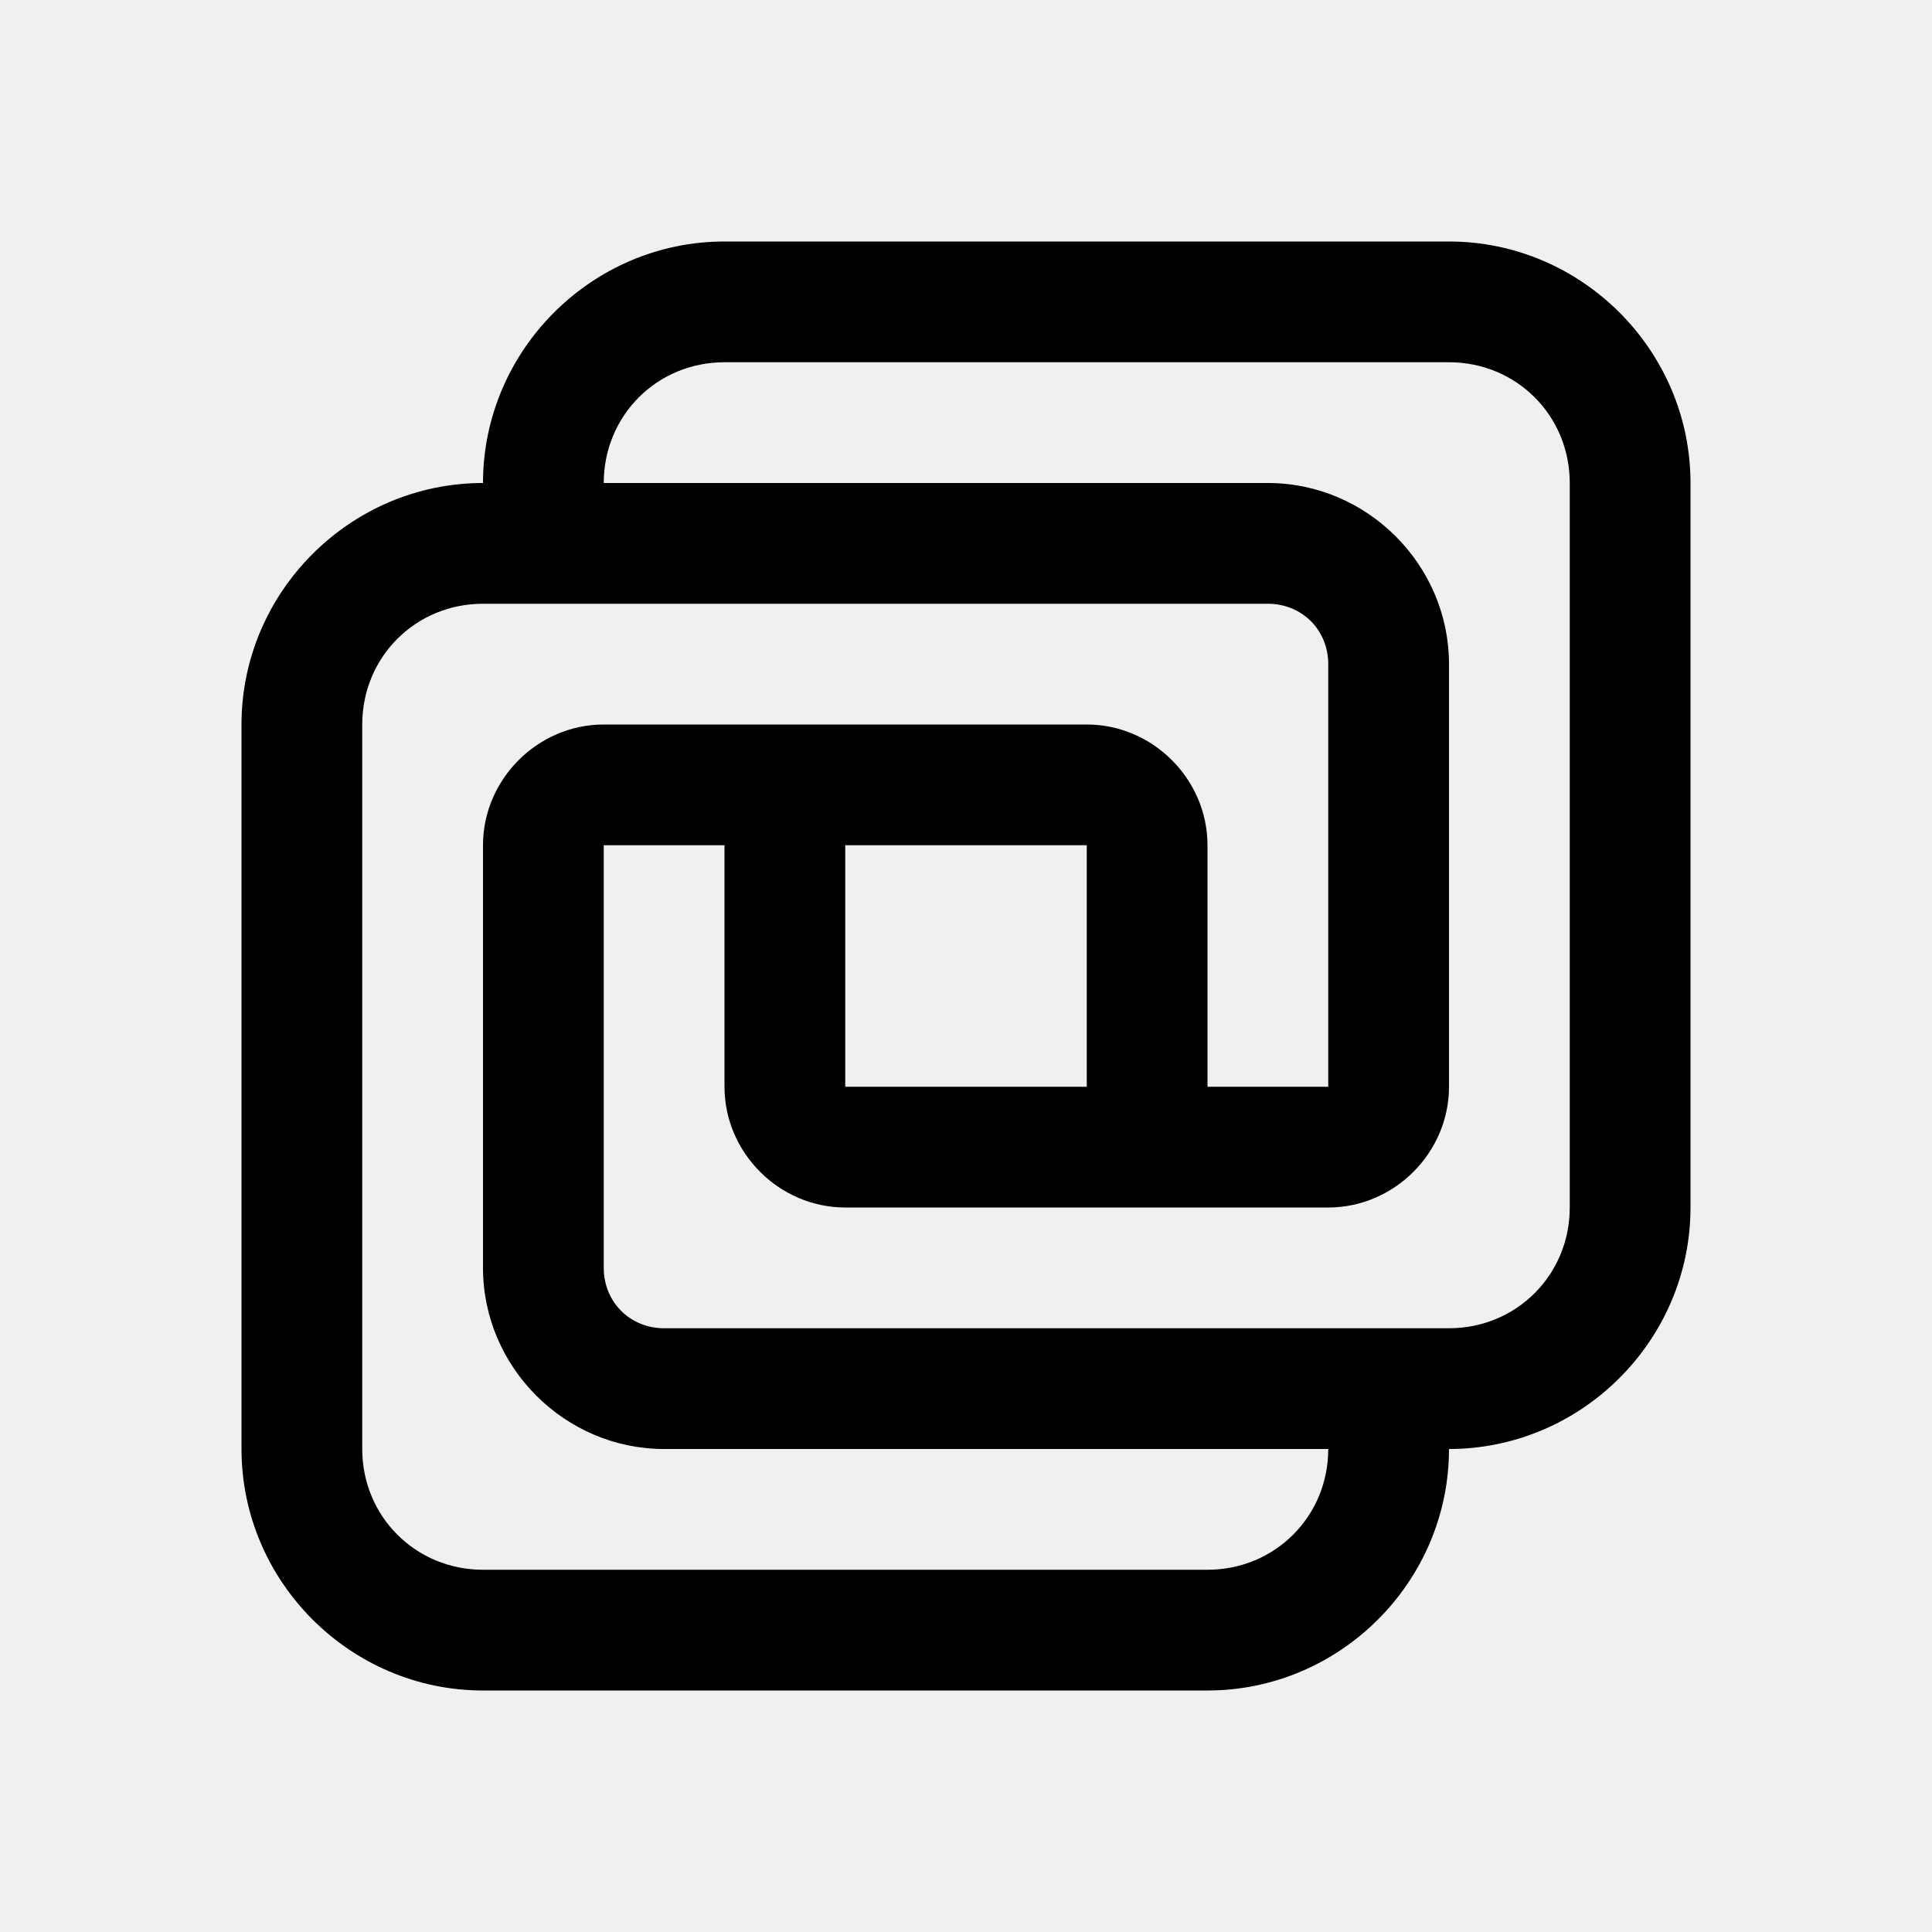
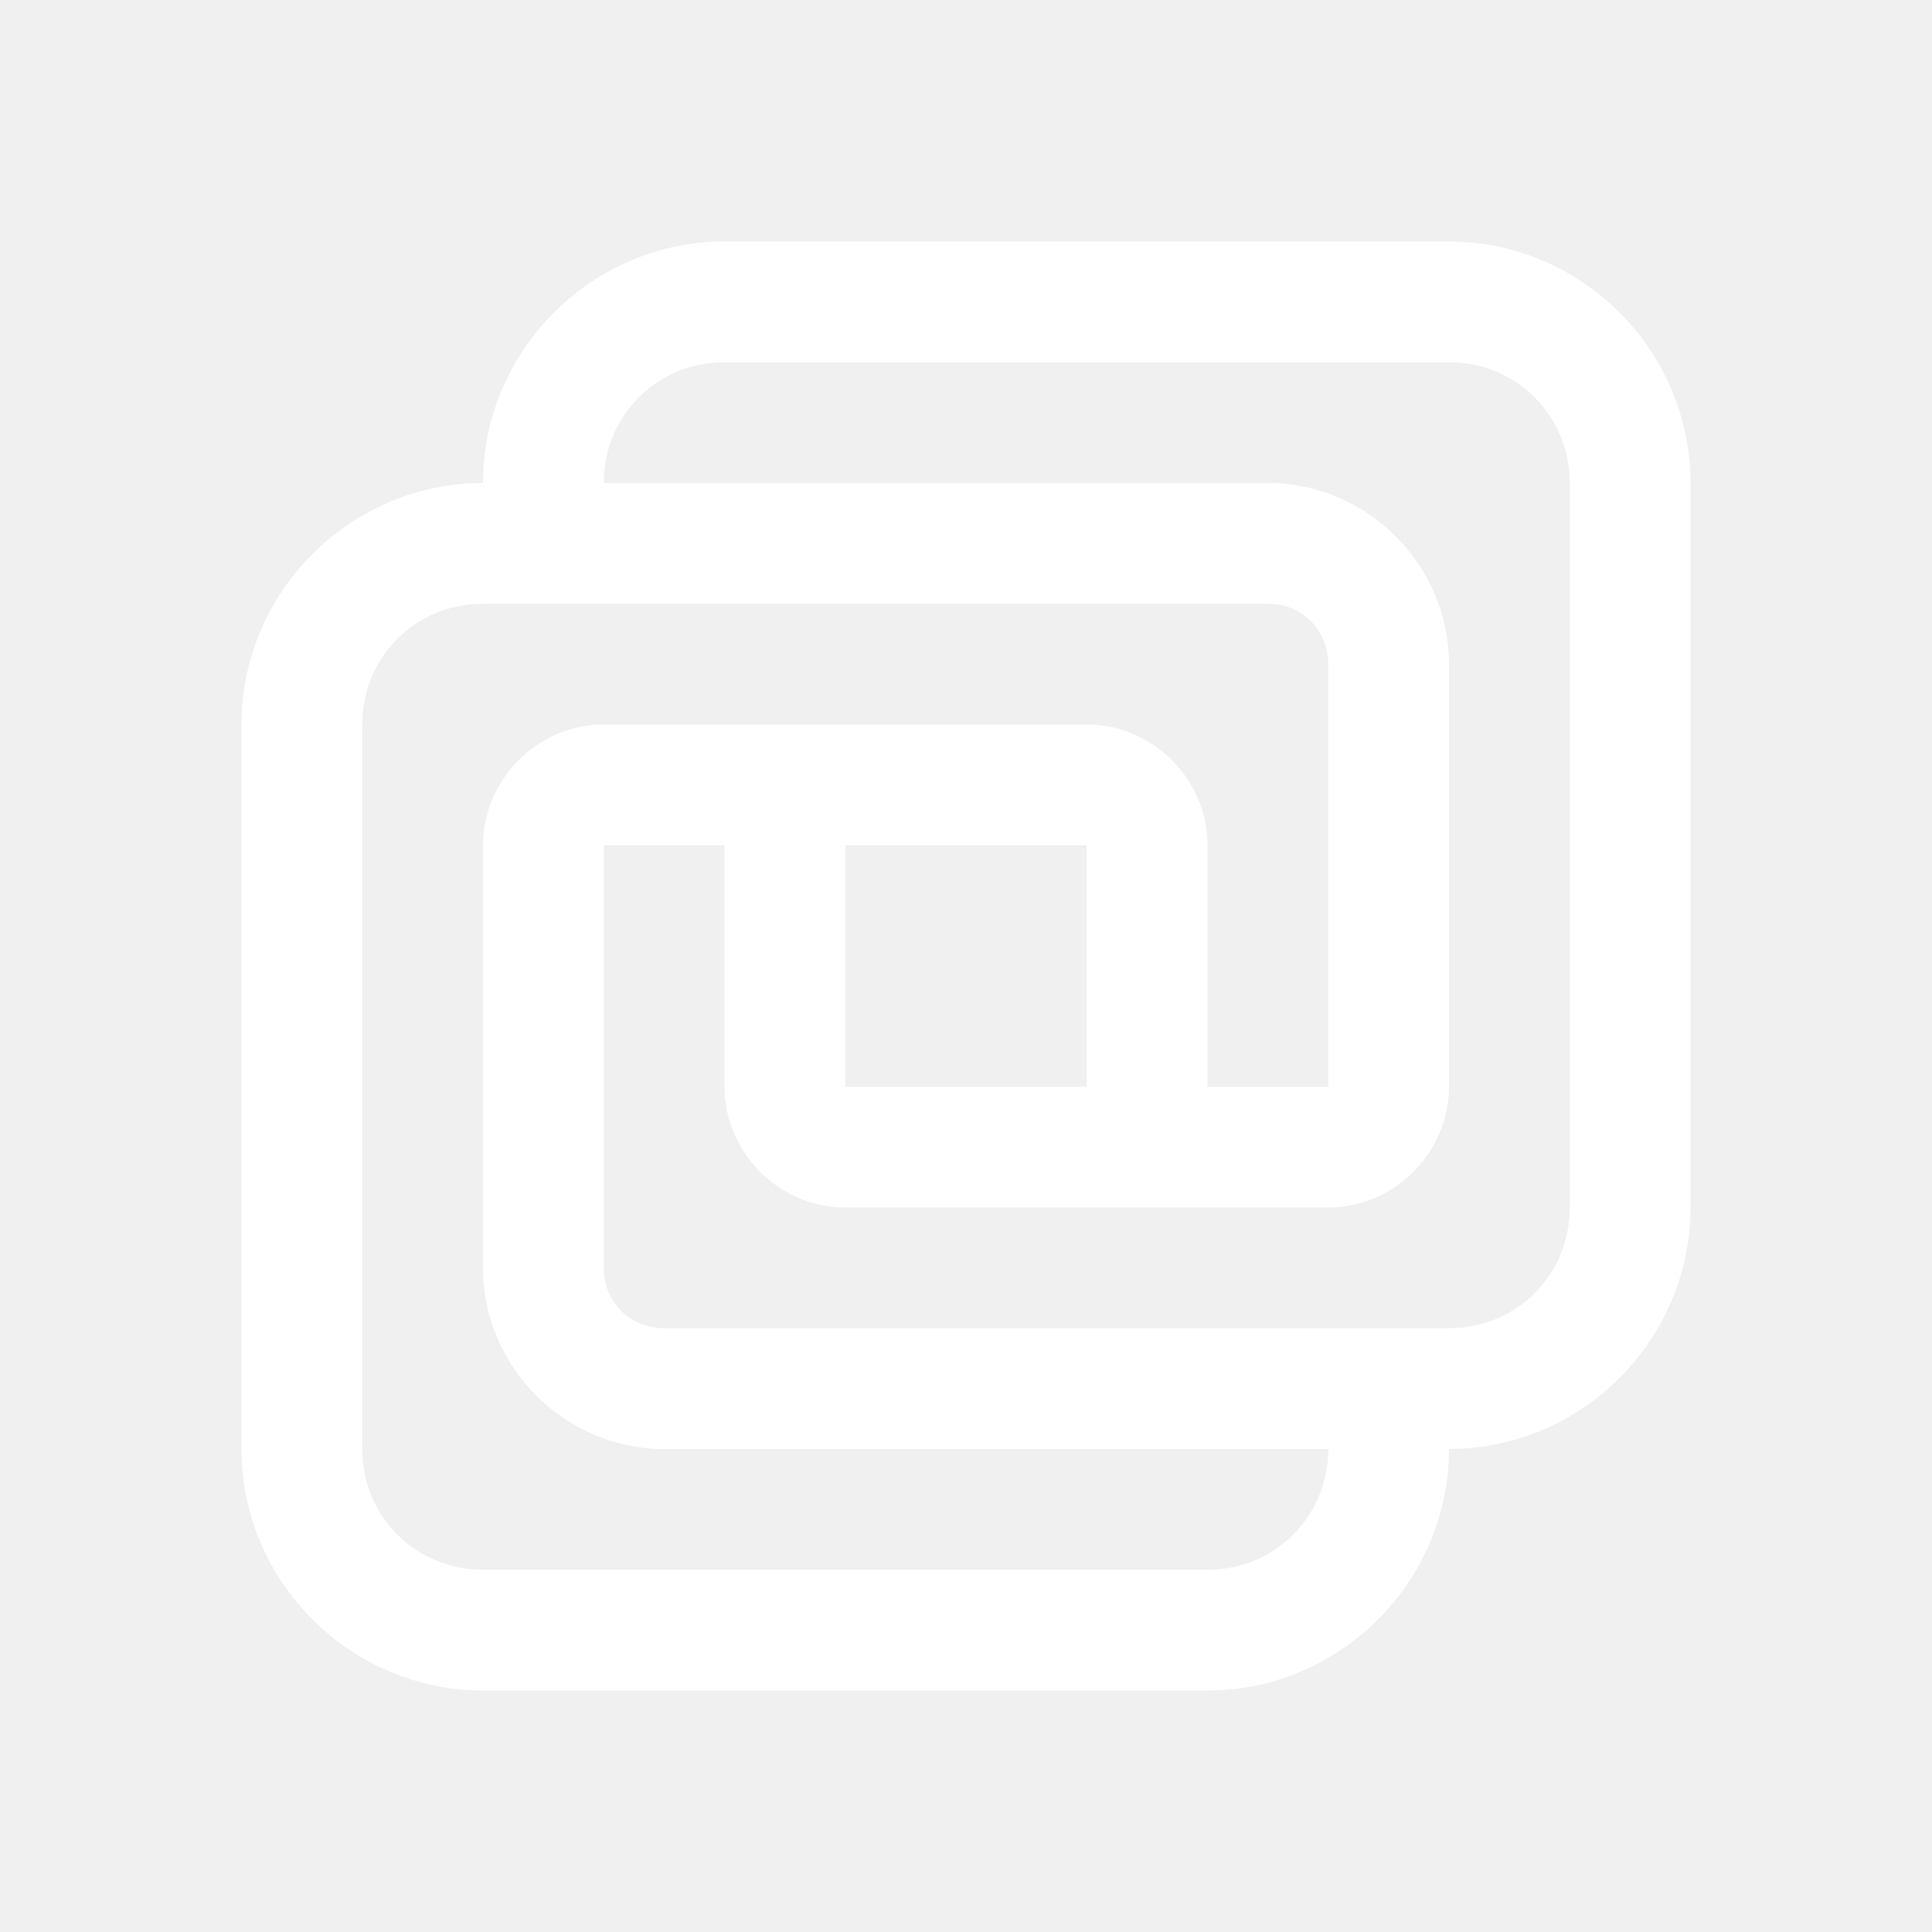
<svg xmlns="http://www.w3.org/2000/svg" viewBox="0 0 32 32" width="32px" height="32px">
-   <path d="M 12 4 C 9.803 4 8 5.803 8 8 C 5.803 8 4 9.803 4 12 L 4 24 C 4 26.197 5.803 28 8 28 L 20 28 C 22.197 28 24 26.197 24 24 C 26.197 24 28 22.197 28 20 L 28 8 C 28 5.803 26.197 4 24 4 L 12 4 z M 12 6 L 24 6 C 25.117 6 26 6.883 26 8 L 26 20 C 26 21.117 25.117 22 24 22 L 11 22 C 10.435 22 10 21.565 10 21 L 10 14 L 12 14 L 12 18 C 12 19.093 12.907 20 14 20 L 18 20 L 20 20 L 22 20 C 23.093 20 24 19.093 24 18 L 24 11 C 24 9.355 22.645 8 21 8 L 10 8 C 10 6.883 10.883 6 12 6 z M 8 10 L 21 10 C 21.565 10 22 10.435 22 11 L 22 18 L 20 18 L 20 14 C 20 12.907 19.093 12 18 12 L 14 12 L 12 12 L 10 12 C 8.907 12 8 12.907 8 14 L 8 21 C 8 22.645 9.355 24 11 24 L 22 24 C 22 25.117 21.117 26 20 26 L 8 26 C 6.883 26 6 25.117 6 24 L 6 12 C 6 10.883 6.883 10 8 10 z M 14 14 L 18 14 L 18 18 L 14 18 L 14 14 z" />
+   <path fill="#ffffff" d="M 12 4 C 9.803 4 8 5.803 8 8 C 5.803 8 4 9.803 4 12 L 4 24 C 4 26.197 5.803 28 8 28 L 20 28 C 22.197 28 24 26.197 24 24 C 26.197 24 28 22.197 28 20 L 28 8 C 28 5.803 26.197 4 24 4 L 12 4 z M 12 6 L 24 6 C 25.117 6 26 6.883 26 8 L 26 20 C 26 21.117 25.117 22 24 22 L 11 22 C 10.435 22 10 21.565 10 21 L 10 14 L 12 14 L 12 18 C 12 19.093 12.907 20 14 20 L 18 20 L 20 20 L 22 20 C 23.093 20 24 19.093 24 18 L 24 11 C 24 9.355 22.645 8 21 8 L 10 8 C 10 6.883 10.883 6 12 6 z M 8 10 L 21 10 C 21.565 10 22 10.435 22 11 L 22 18 L 20 18 L 20 14 C 20 12.907 19.093 12 18 12 L 14 12 L 12 12 L 10 12 C 8.907 12 8 12.907 8 14 L 8 21 C 8 22.645 9.355 24 11 24 L 22 24 C 22 25.117 21.117 26 20 26 L 8 26 C 6.883 26 6 25.117 6 24 L 6 12 C 6 10.883 6.883 10 8 10 z M 14 14 L 18 14 L 18 18 L 14 18 L 14 14 z" />
</svg>
